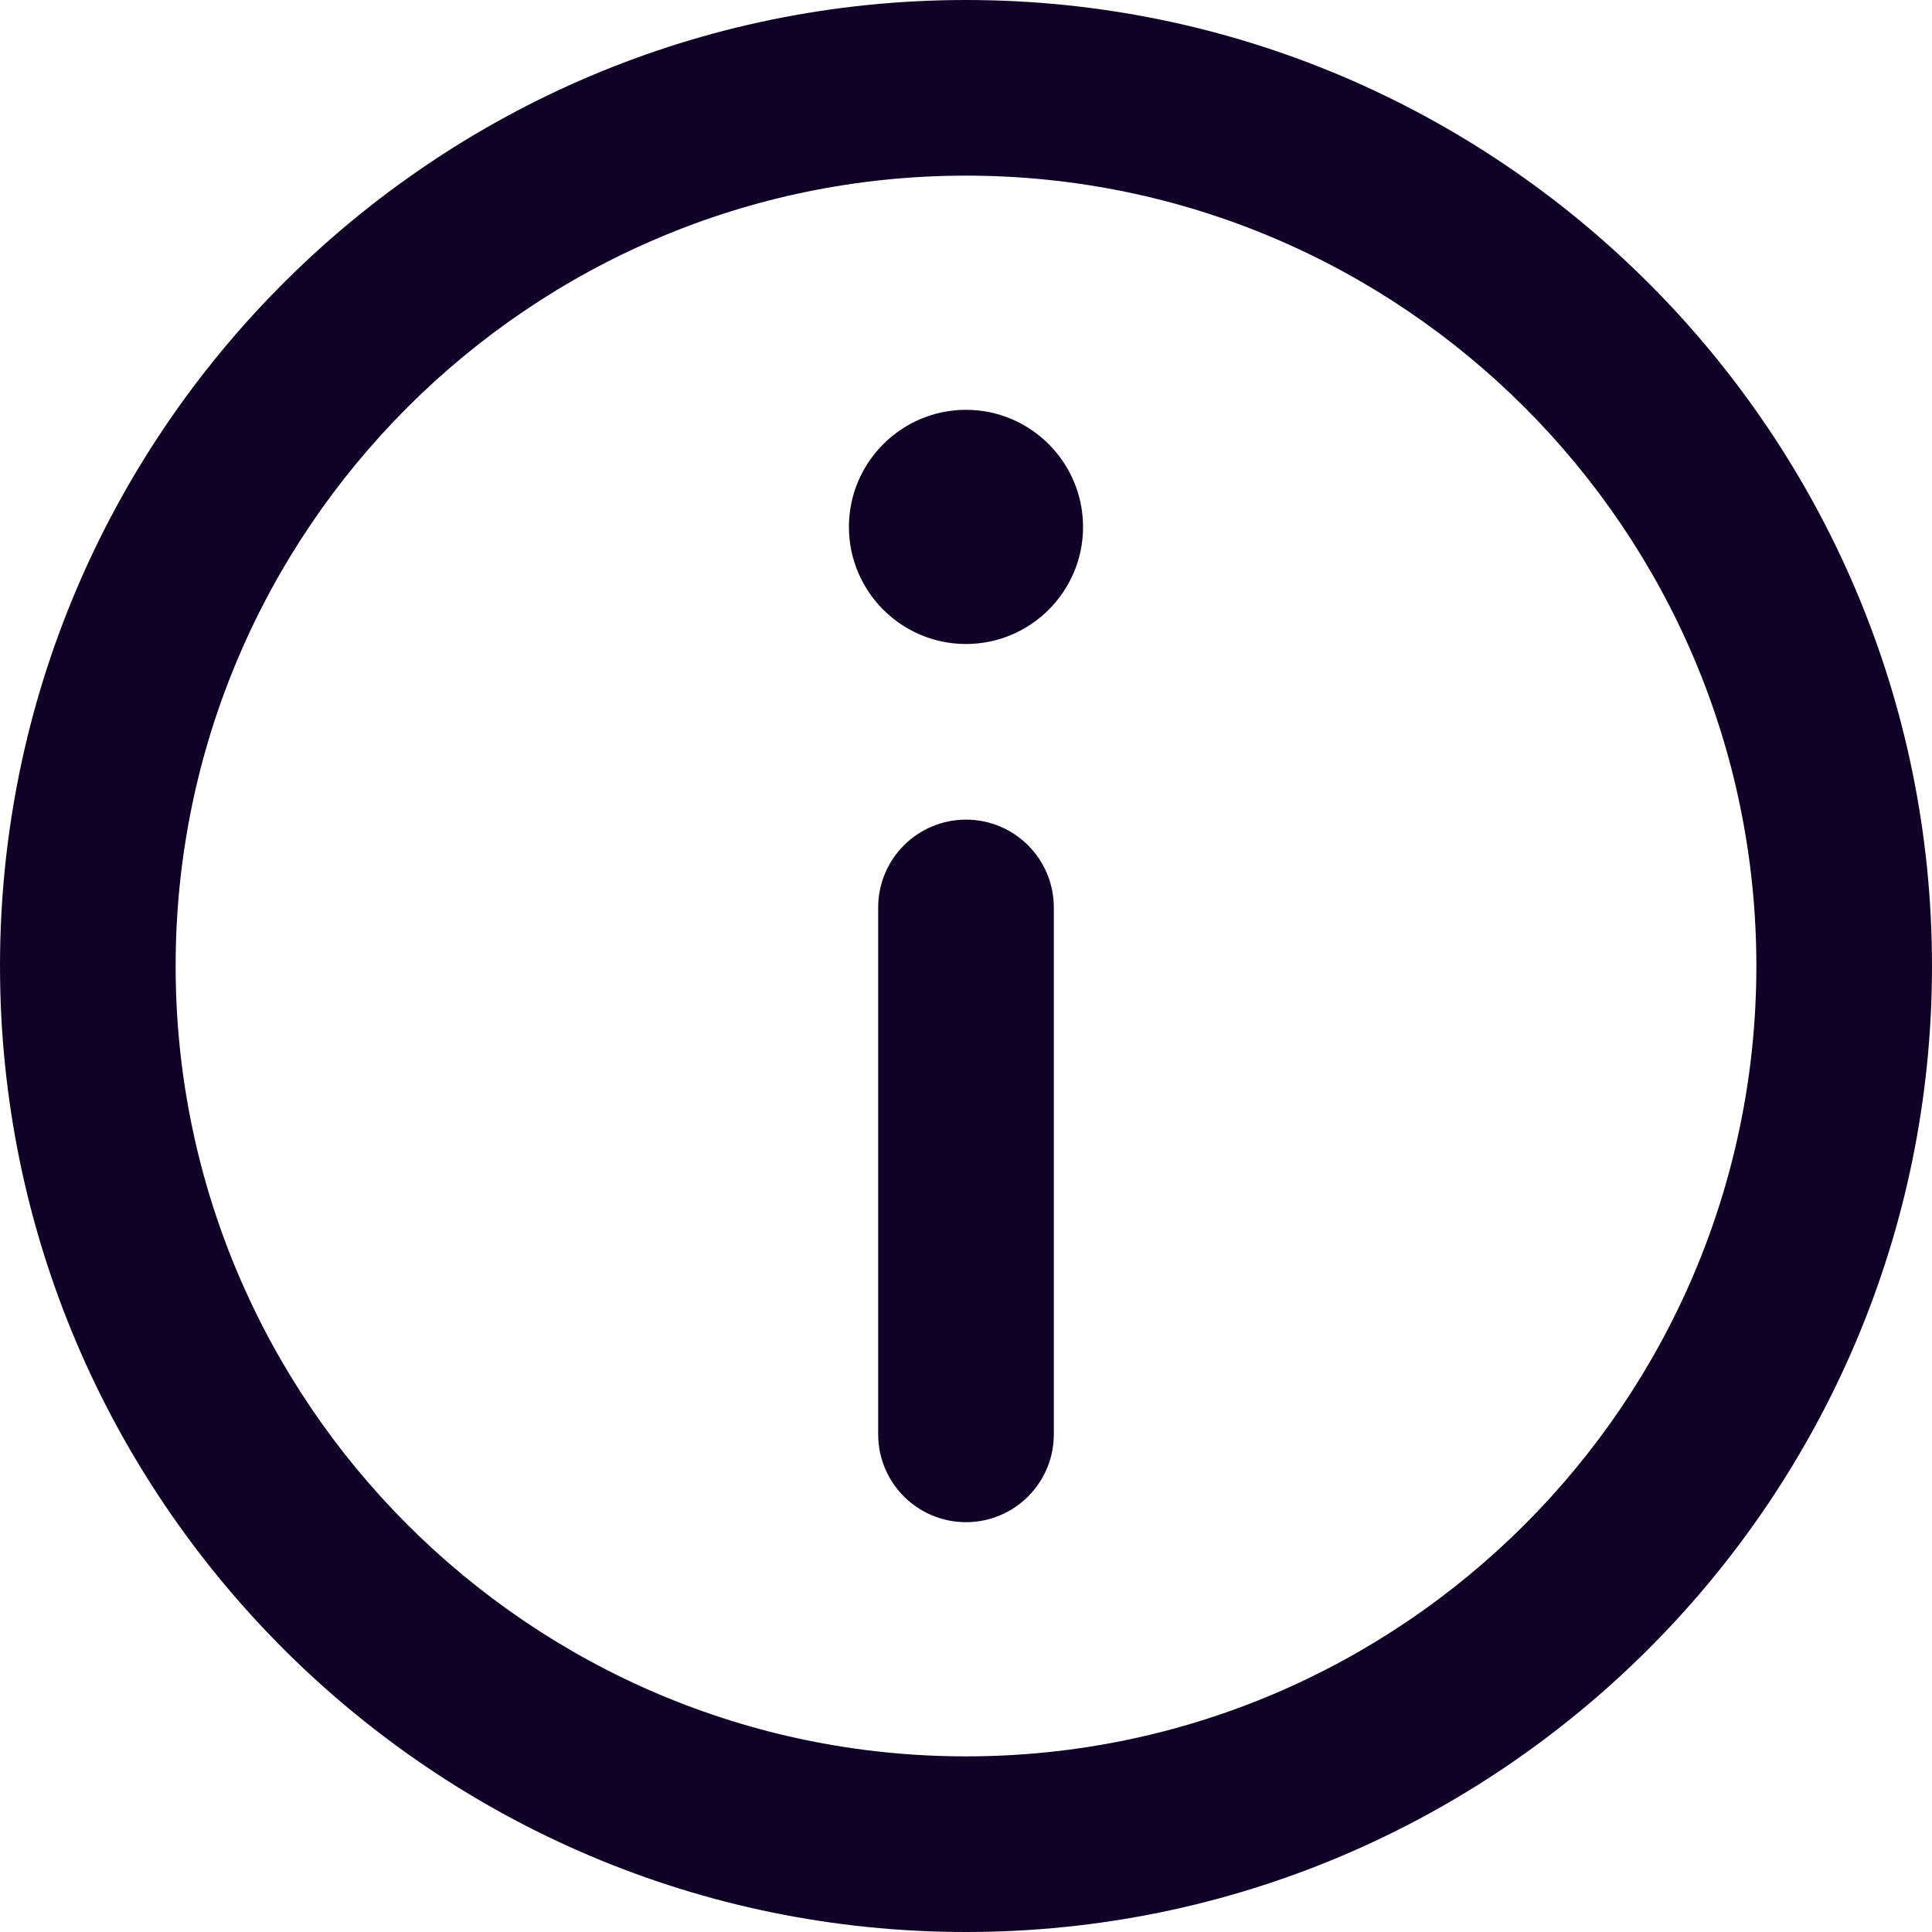
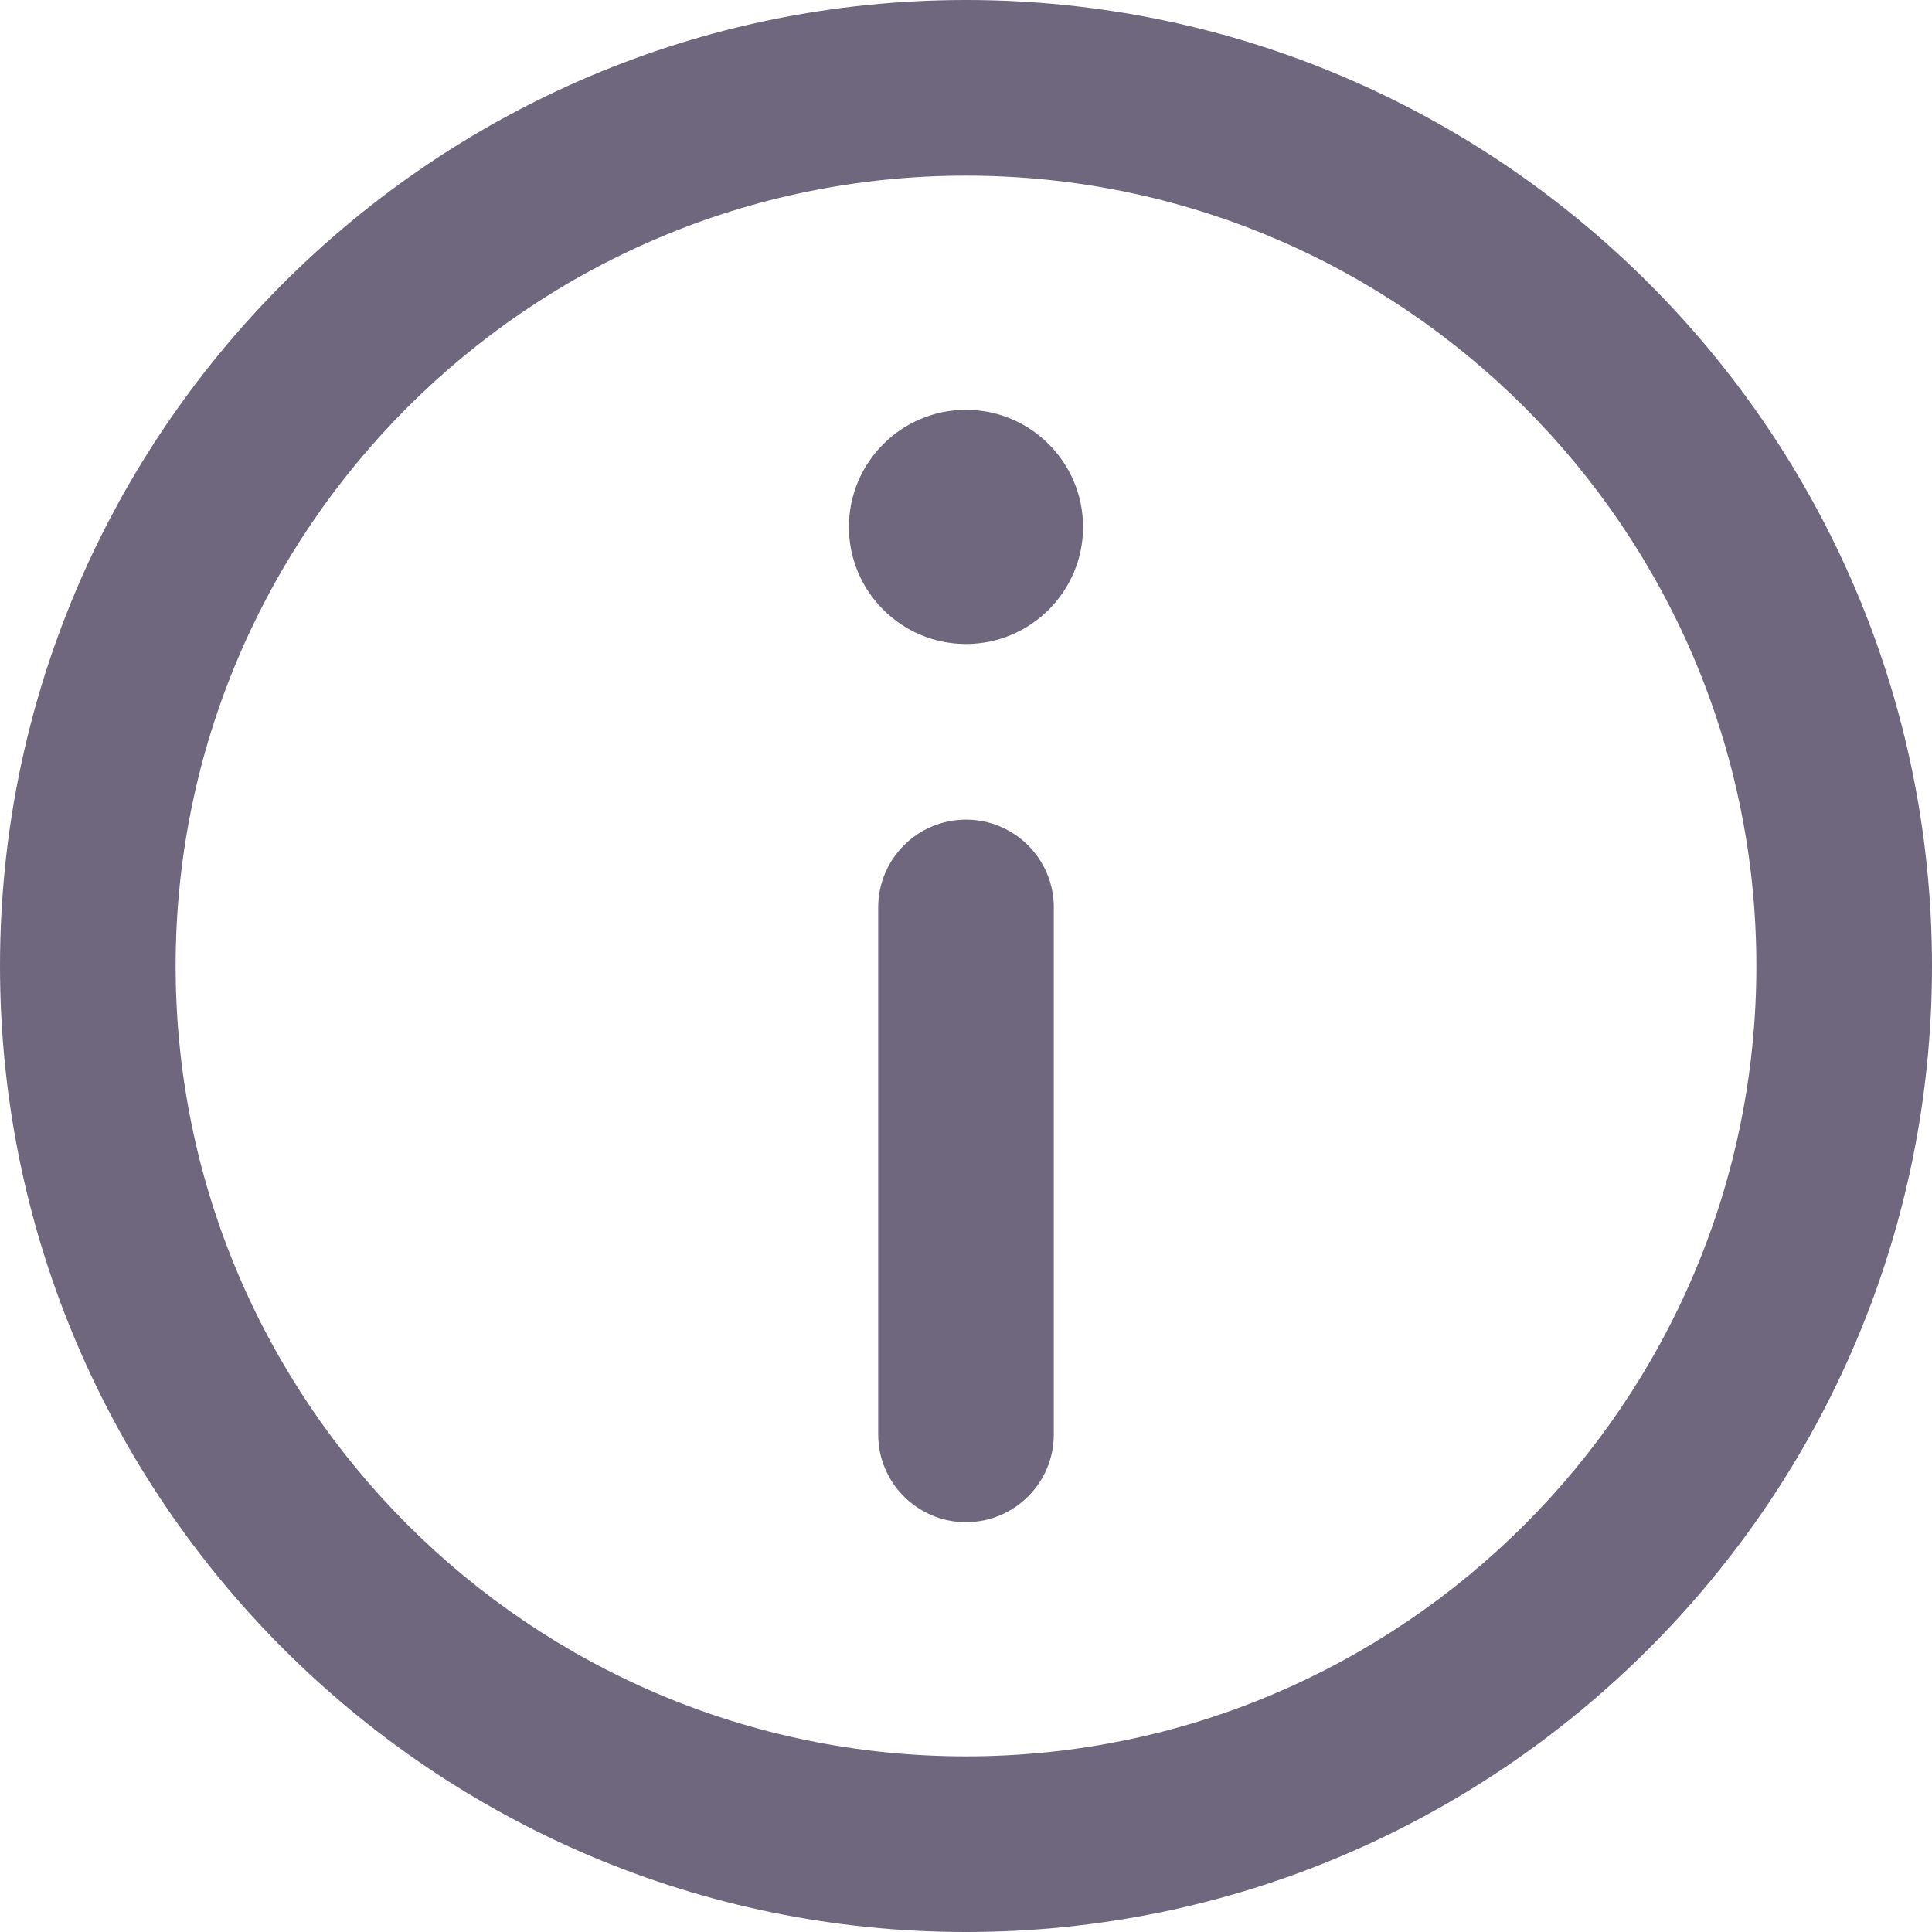
<svg xmlns="http://www.w3.org/2000/svg" version="1.1" id="Capa_1" x="0px" y="0px" viewBox="0 0 330 330" style="enable-background:new 0 0 330 330;" xml:space="preserve">
  <g>
-     <path fill="#100227" d="M165,0C74.019,0,0,74.02,0,165.001C0,255.982,74.019,330,165,330s165-74.018,165-164.999C330,74.02,255.981,0,165,0z    M165,300c-74.44,0-135-60.56-135-134.999C30,90.562,90.56,30,165,30s135,60.562,135,135.001C300,239.44,239.439,300,165,300z" />
-     <path fill="#100227" d="M164.998,70c-11.026,0-19.996,8.976-19.996,20.009c0,11.023,8.97,19.991,19.996,19.991   c11.026,0,19.996-8.968,19.996-19.991C184.994,78.976,176.024,70,164.998,70z" />
-     <path fill="#100227" d="M165,140c-8.284,0-15,6.716-15,15v90c0,8.284,6.716,15,15,15c8.284,0,15-6.716,15-15v-90C180,146.716,173.284,140,165,140z   " />
+     <path fill="rgba(16,2,39,.6)" d="M165,0C74.019,0,0,74.02,0,165.001C0,255.982,74.019,330,165,330s165-74.018,165-164.999C330,74.02,255.981,0,165,0z    M165,300c-74.44,0-135-60.56-135-134.999C30,90.562,90.56,30,165,30s135,60.562,135,135.001C300,239.44,239.439,300,165,300z" />
+     <path fill="rgba(16,2,39,.6)" d="M164.998,70c-11.026,0-19.996,8.976-19.996,20.009c0,11.023,8.97,19.991,19.996,19.991   c11.026,0,19.996-8.968,19.996-19.991C184.994,78.976,176.024,70,164.998,70z" />
+     <path fill="rgba(16,2,39,.6)" d="M165,140c-8.284,0-15,6.716-15,15v90c0,8.284,6.716,15,15,15c8.284,0,15-6.716,15-15v-90C180,146.716,173.284,140,165,140z   " />
  </g>
  <g>
</g>
  <g>
</g>
  <g>
</g>
  <g>
</g>
  <g>
</g>
  <g>
</g>
  <g>
</g>
  <g>
</g>
  <g>
</g>
  <g>
</g>
  <g>
</g>
  <g>
</g>
  <g>
</g>
  <g>
</g>
  <g>
</g>
</svg>
